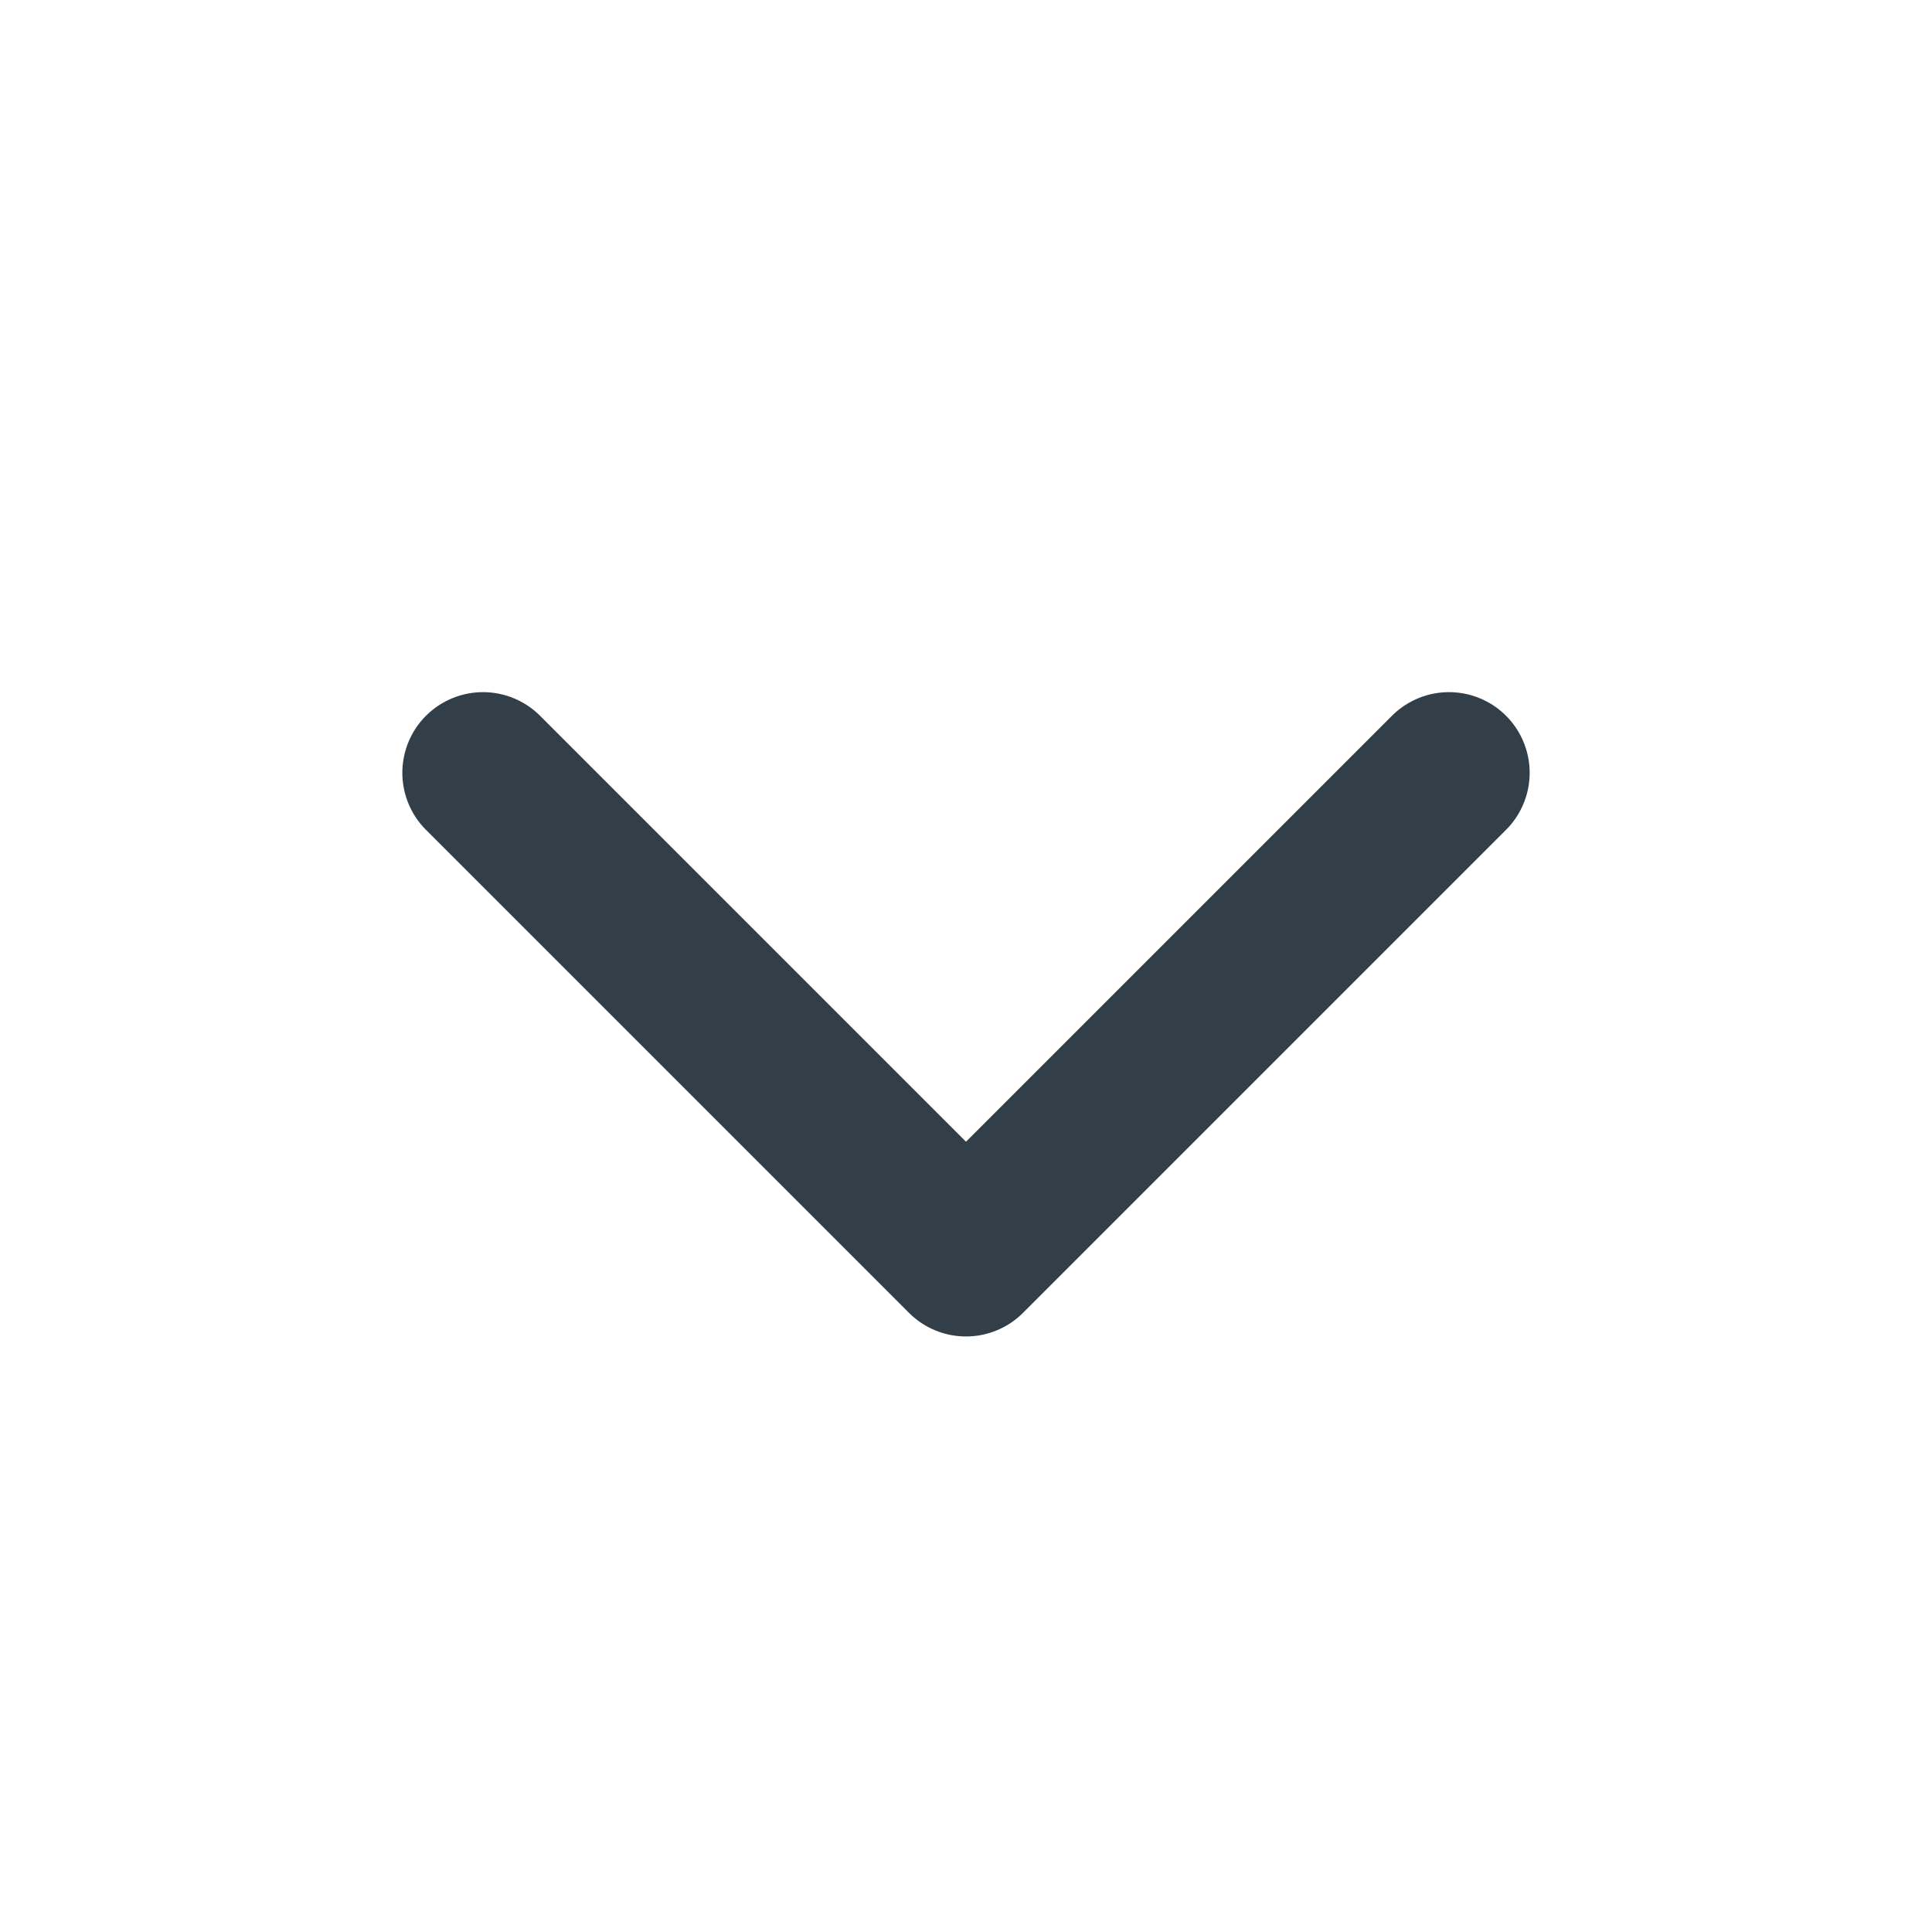
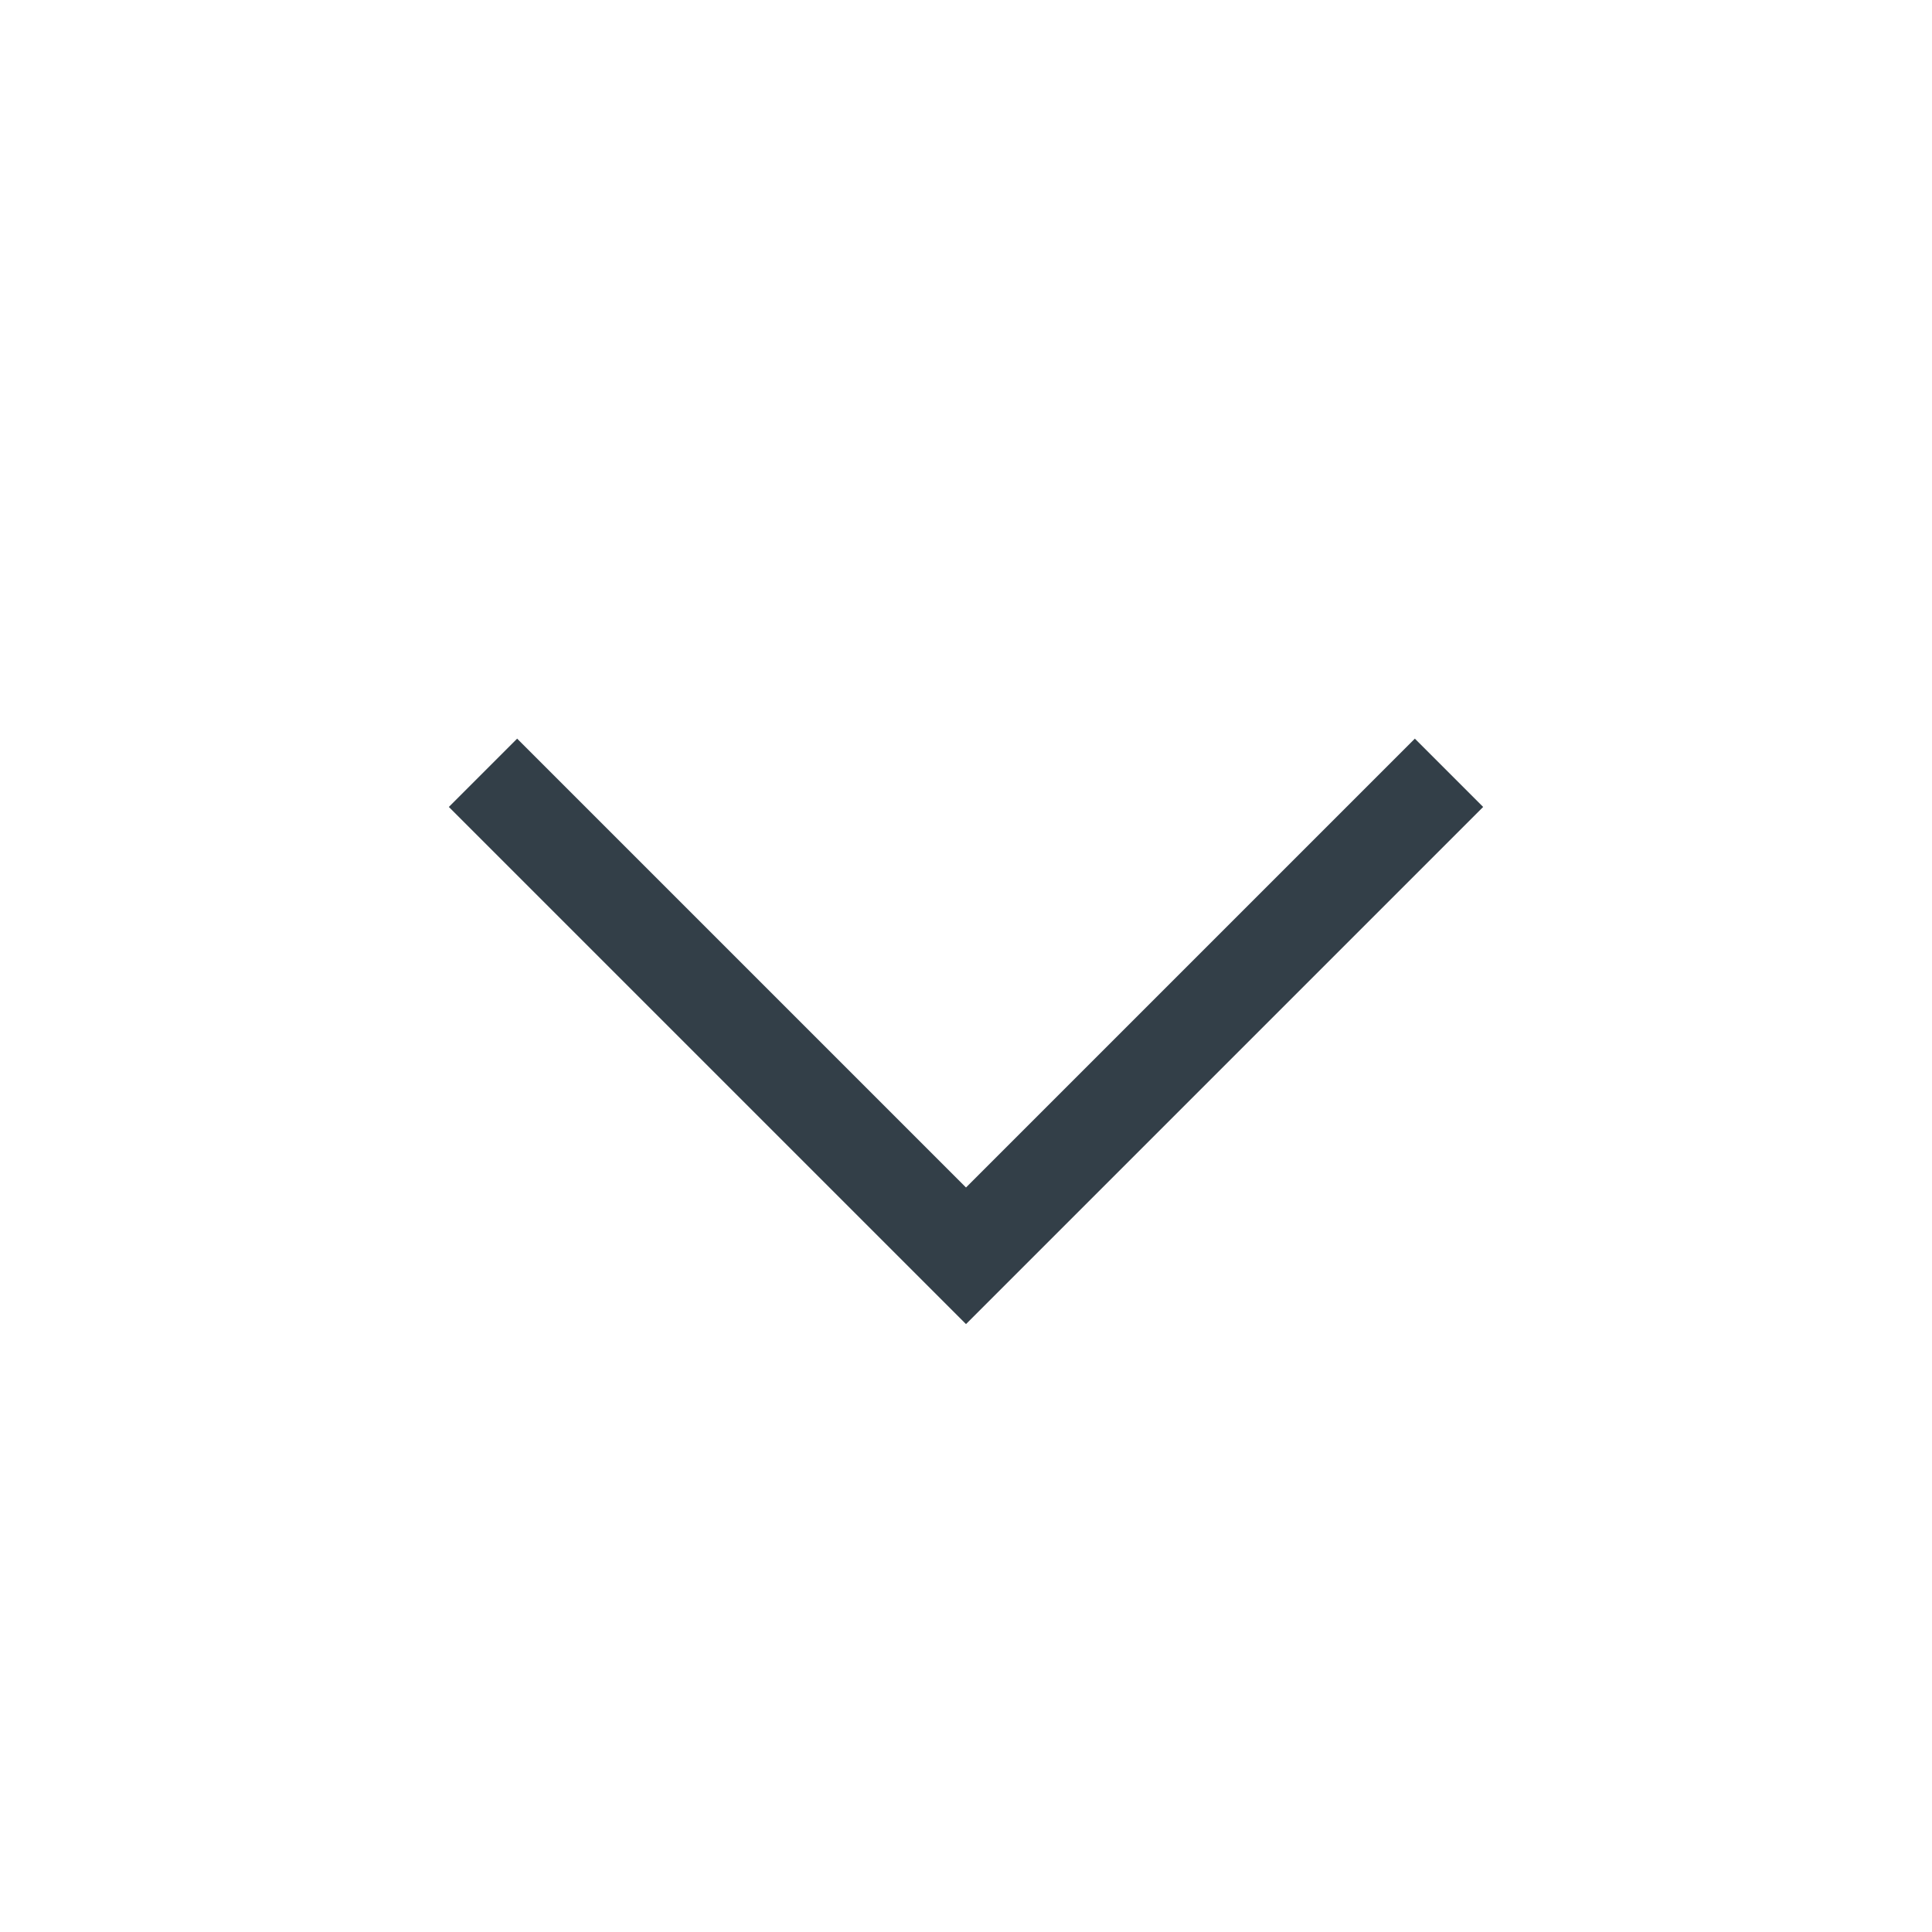
<svg xmlns="http://www.w3.org/2000/svg" width="20" height="20" viewBox="0 0 20 20" fill="none">
-   <path d="M15 8L10 13L5 8" stroke="#333F48" stroke-width="1.67" stroke-linecap="round" stroke-linejoin="round" />
+   <path d="M15 8L10 13L5 8" stroke="#333F48" strokeWidth="1.67" strokeLinecap="round" strokeLinejoin="round" />
</svg>
